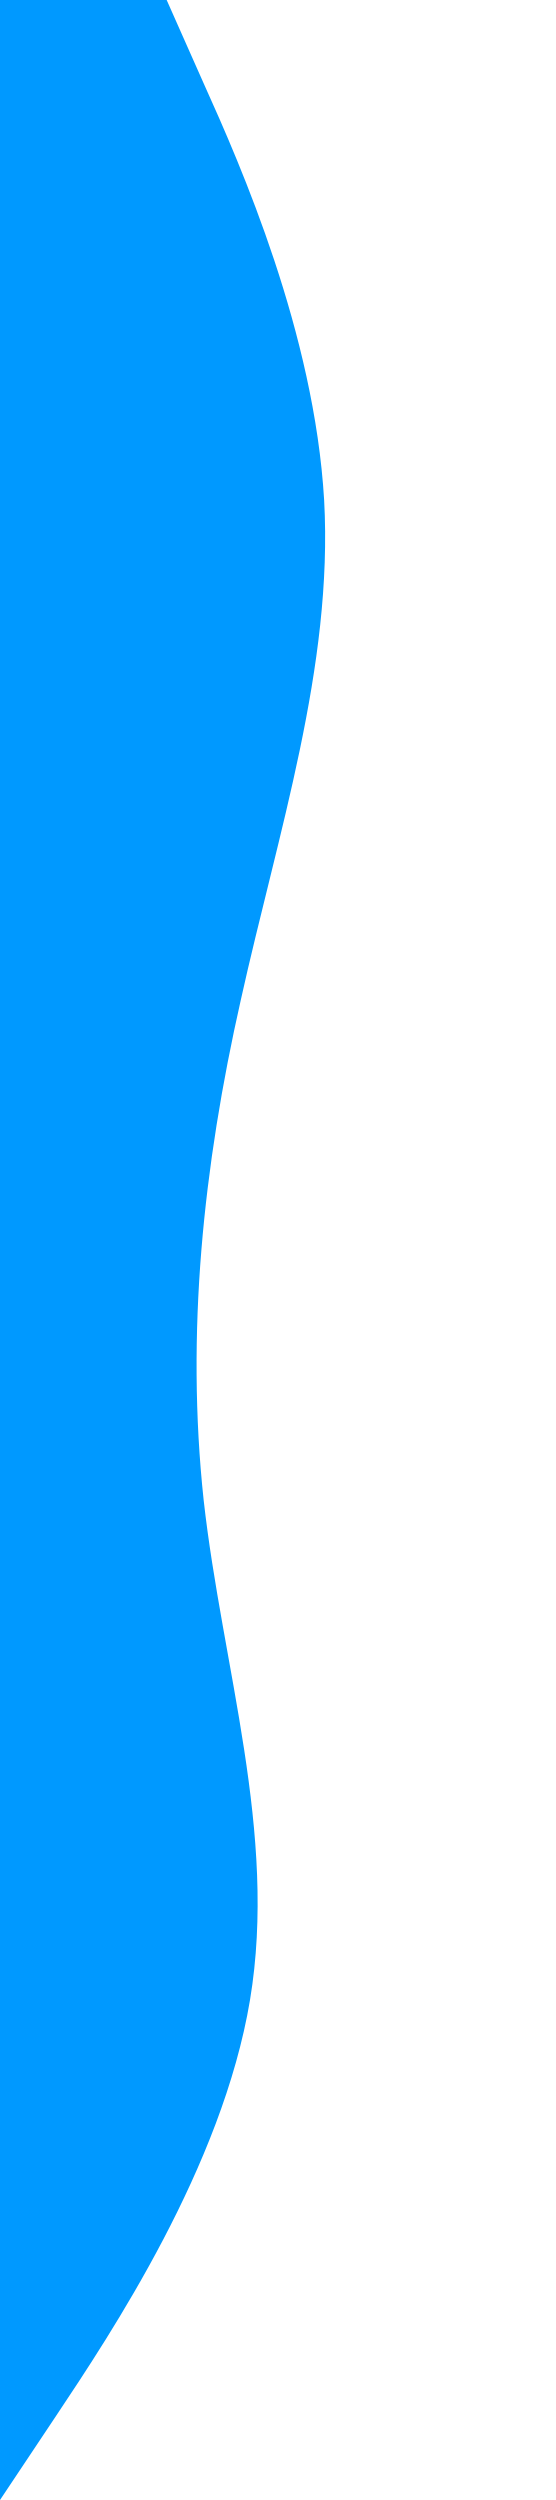
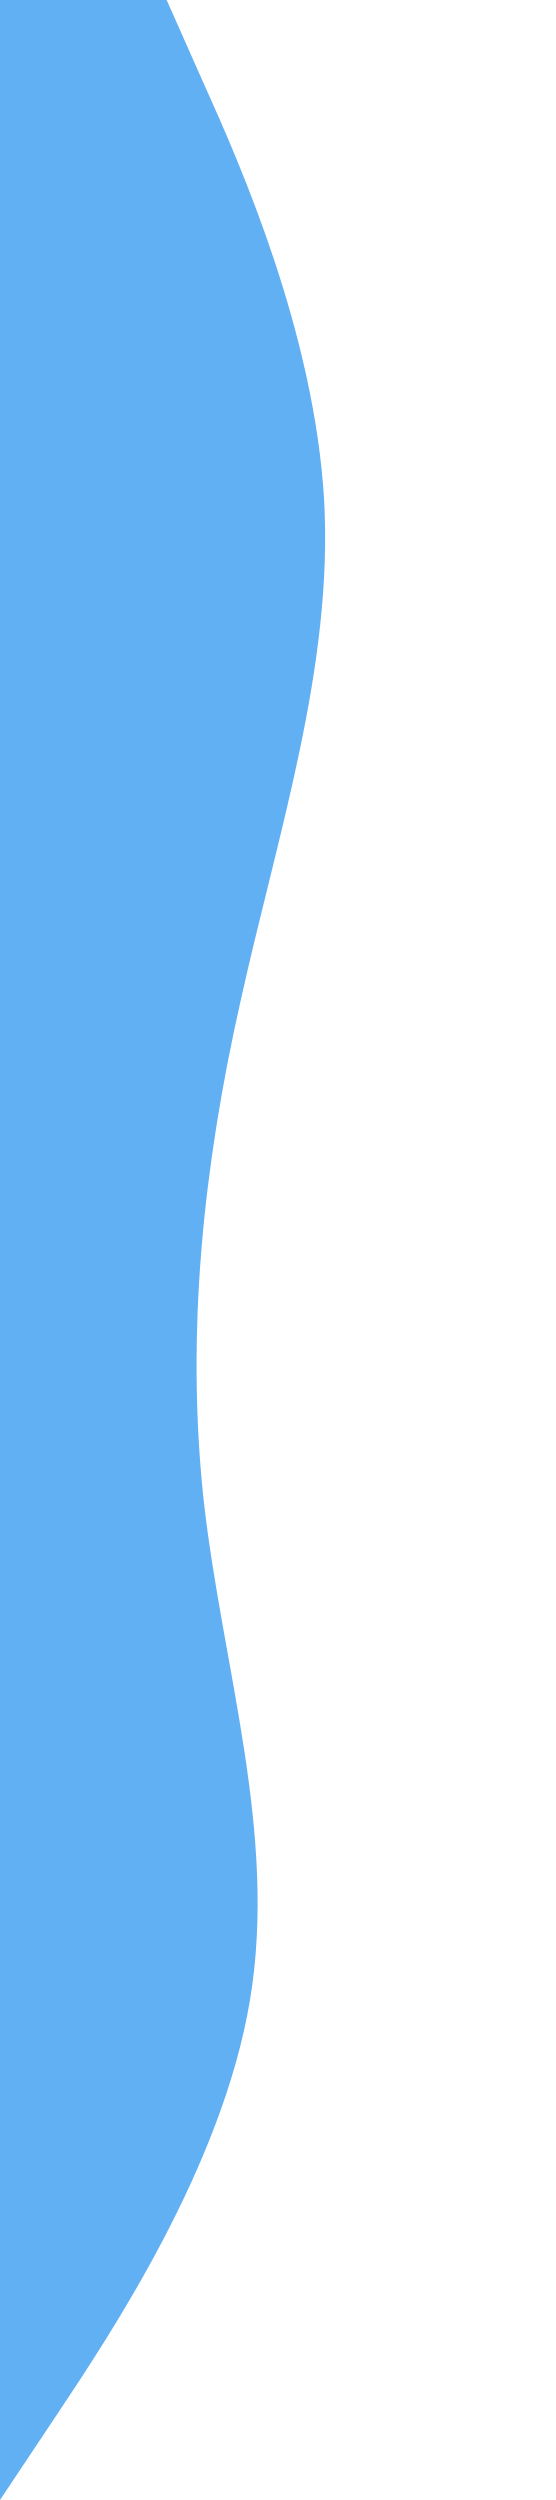
<svg xmlns="http://www.w3.org/2000/svg" viewBox="0 0 320 1440">
  <g transform="matrix(0 1 -1 0 320 -0)">
-     <path fill="#0099ff" fill-opacity="1" d="M0,224L48,202.7C96,181,192,139,288,133.3C384,128,480,160,576,181.3C672,203,768,213,864,202.7C960,192,1056,160,1152,176C1248,192,1344,256,1392,288L1440,320L1440,320L1392,320C1344,320,1248,320,1152,320C1056,320,960,320,864,320C768,320,672,320,576,320C480,320,384,320,288,320C192,320,96,320,48,320L0,320Z" />
+     <path fill="#62b0f4" fill-opacity="1" d="M0,224L48,202.7C96,181,192,139,288,133.3C384,128,480,160,576,181.3C672,203,768,213,864,202.7C960,192,1056,160,1152,176C1248,192,1344,256,1392,288L1440,320L1440,320L1392,320C1344,320,1248,320,1152,320C1056,320,960,320,864,320C768,320,672,320,576,320C480,320,384,320,288,320C192,320,96,320,48,320L0,320Z" />
  </g>
</svg>
